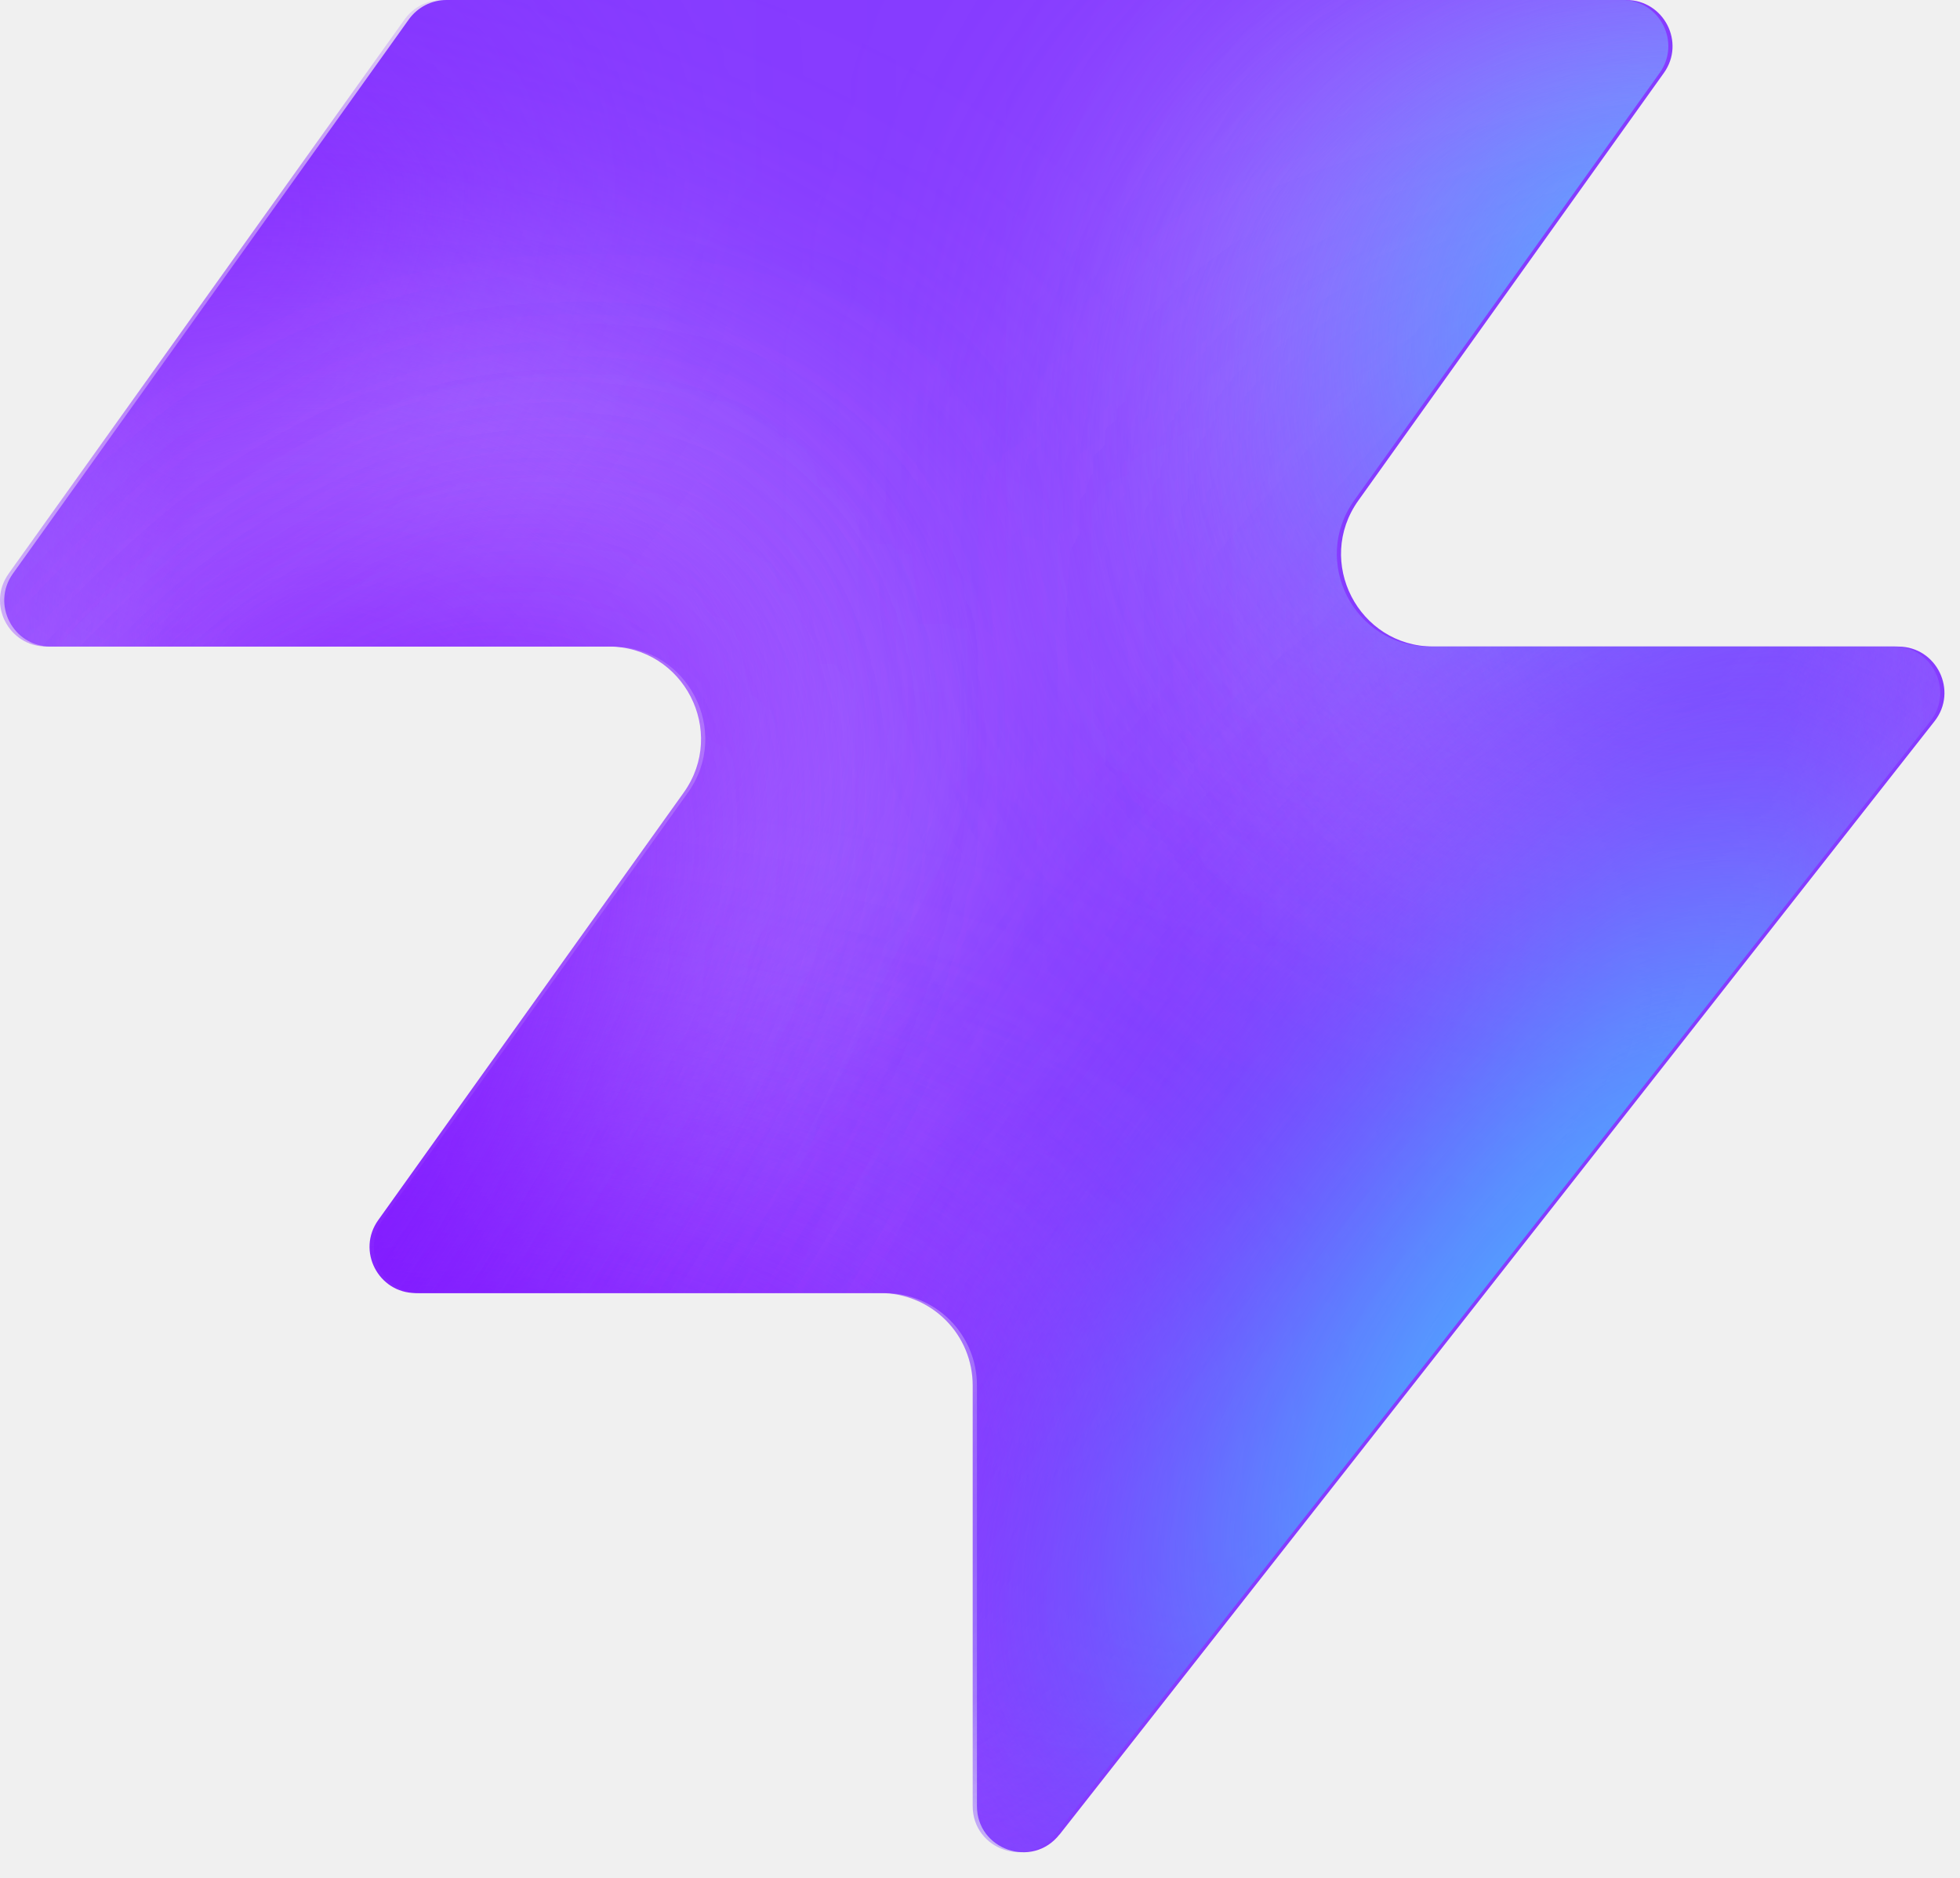
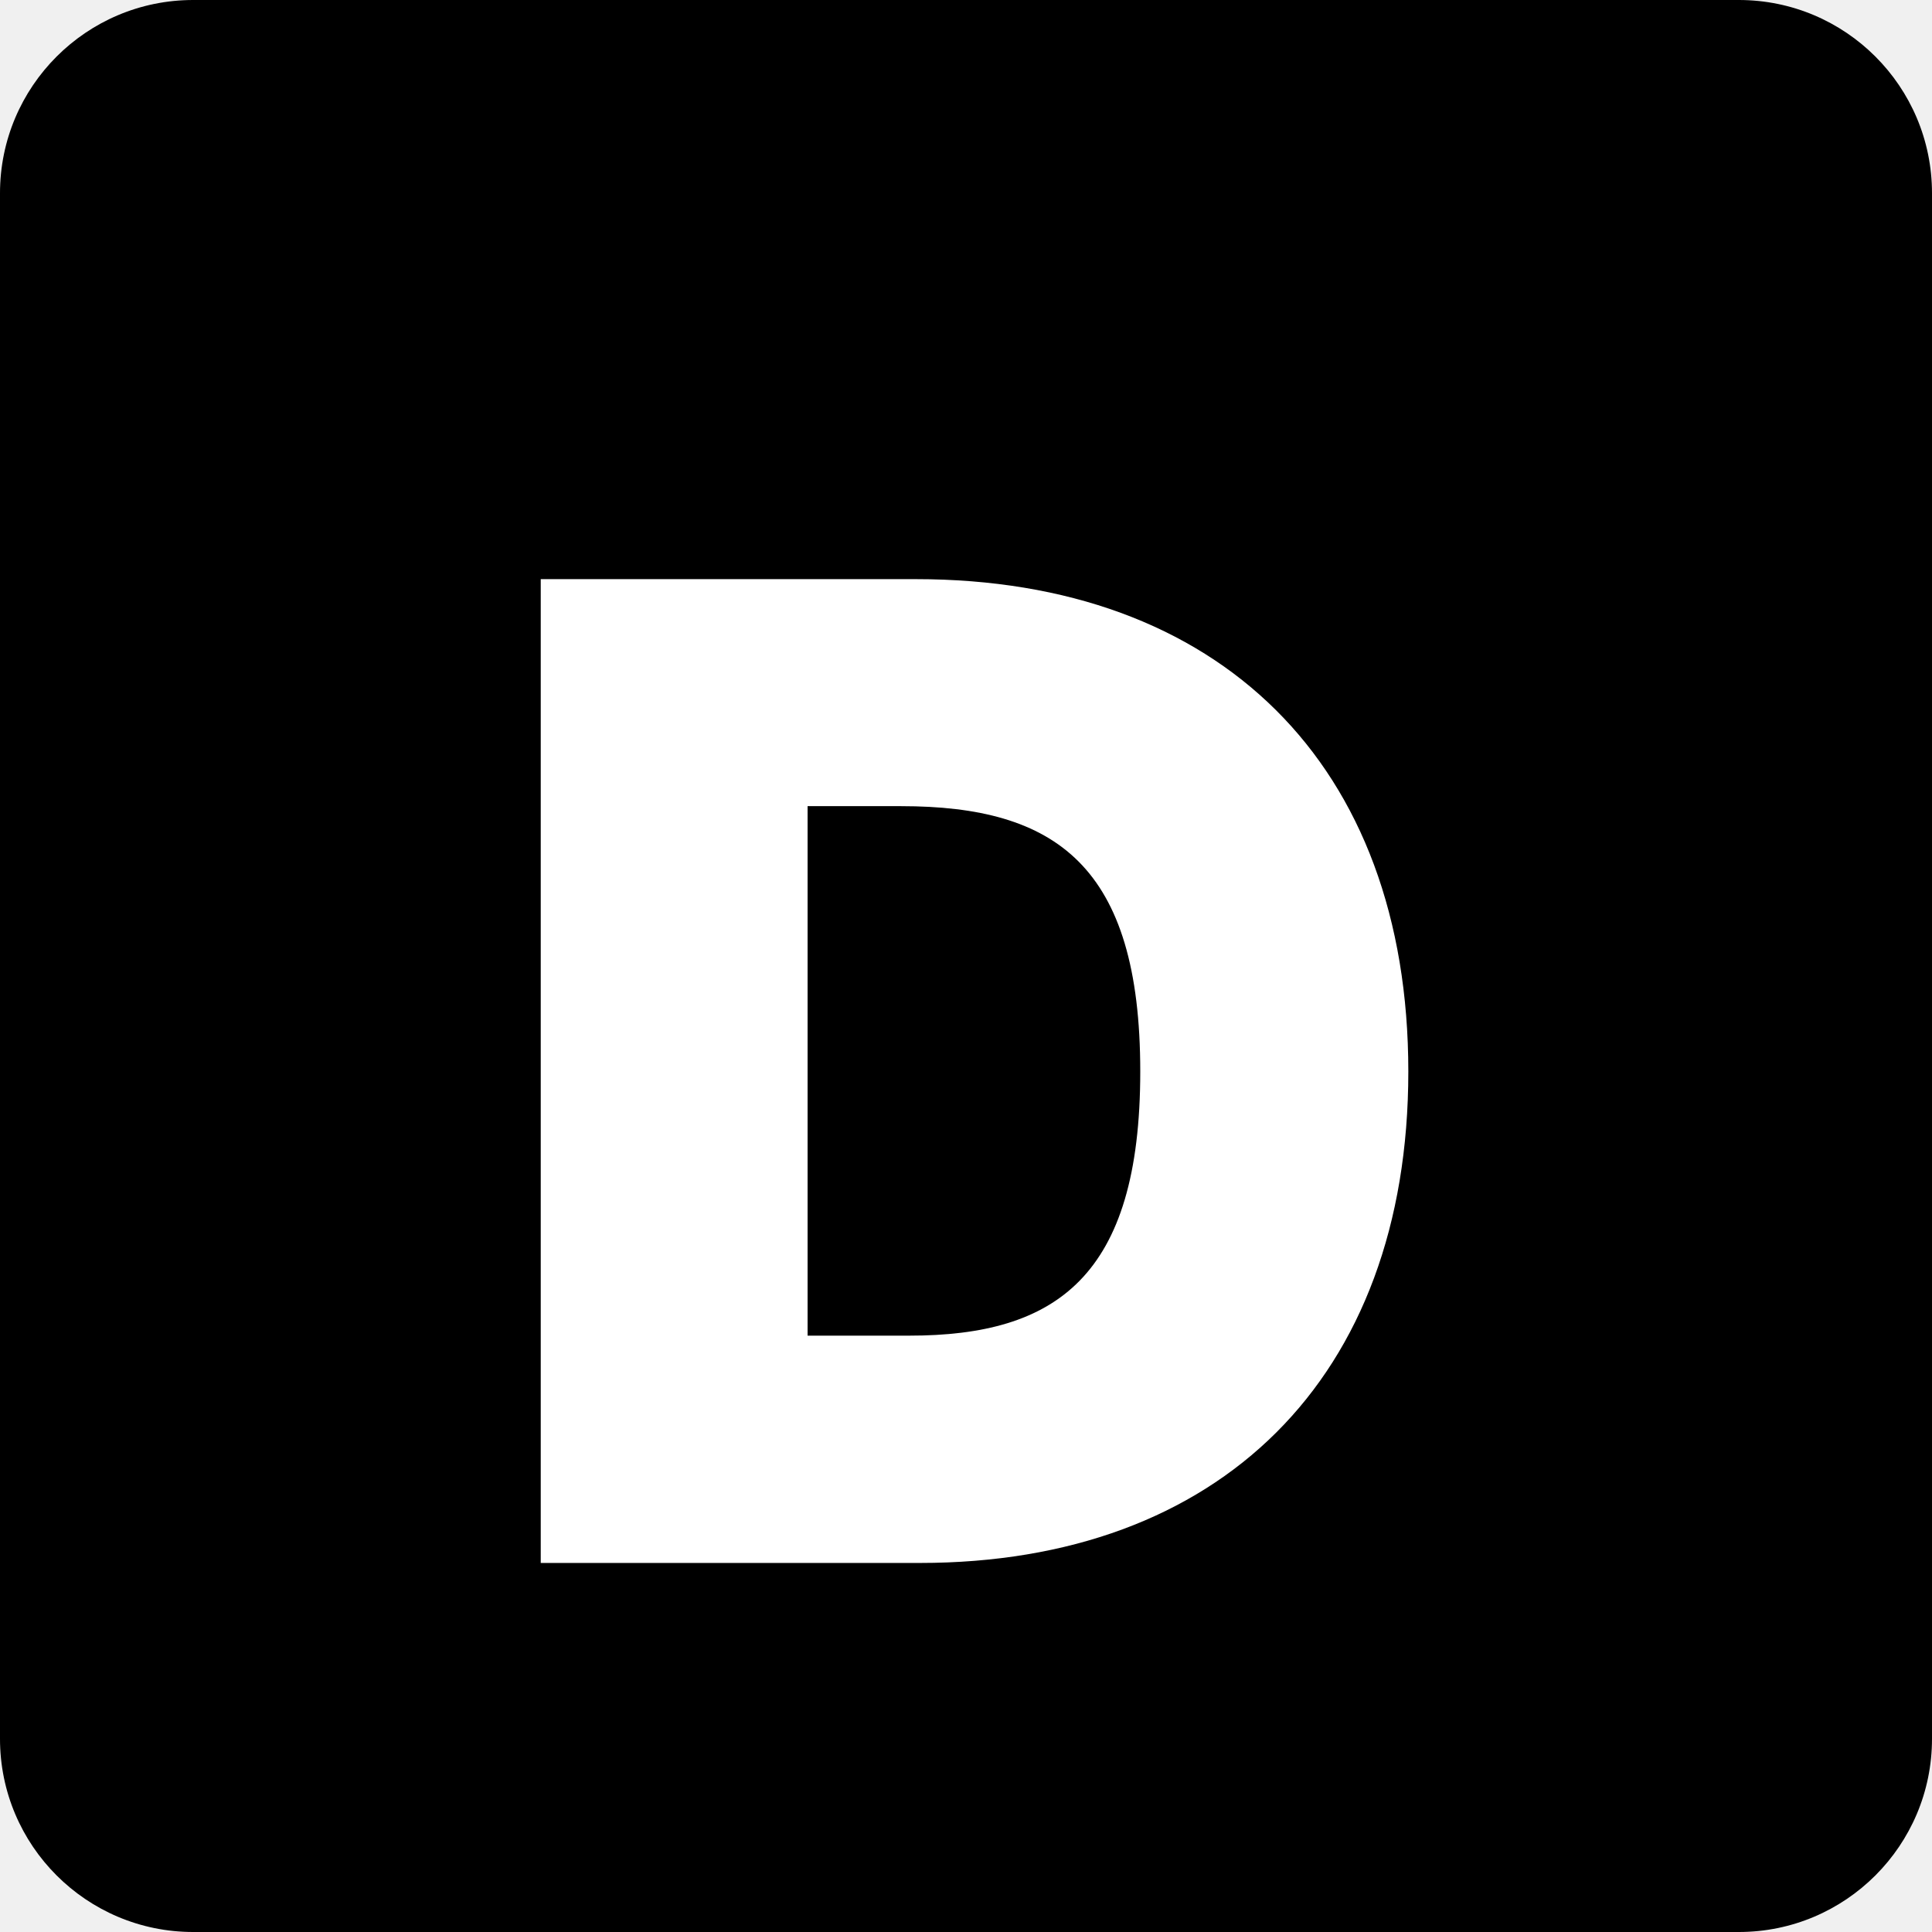
- <svg xmlns="http://www.w3.org/2000/svg" width="48" height="46" fill="none" viewBox="0 0 48 46">
-   <path fill="#863bff" d="M25.946 44.938c-.664.845-2.021.375-2.021-.698V33.937a2.26 2.26 0 0 0-2.262-2.262H10.287c-.92 0-1.456-1.04-.92-1.788l7.48-10.471c1.07-1.497 0-3.578-1.842-3.578H1.237c-.92 0-1.456-1.04-.92-1.788L10.013.474c.214-.297.556-.474.92-.474h28.894c.92 0 1.456 1.04.92 1.788l-7.48 10.471c-1.07 1.498 0 3.579 1.842 3.579h11.377c.943 0 1.473 1.088.89 1.83L25.947 44.94z" style="fill:#863bff;fill:color(display-p3 .525 .23 1);fill-opacity:1" />
-   <mask id="a" width="48" height="46" x="0" y="0" maskUnits="userSpaceOnUse" style="mask-type:alpha">
-     <path fill="#000" d="M25.842 44.938c-.664.844-2.021.375-2.021-.698V33.937a2.26 2.26 0 0 0-2.262-2.262H10.183c-.92 0-1.456-1.04-.92-1.788l7.48-10.471c1.07-1.498 0-3.579-1.842-3.579H1.133c-.92 0-1.456-1.04-.92-1.787L9.91.473c.214-.297.556-.474.92-.474h28.894c.92 0 1.456 1.04.92 1.788l-7.48 10.471c-1.07 1.498 0 3.578 1.842 3.578h11.377c.943 0 1.473 1.088.89 1.832L25.843 44.94z" style="fill:#000;fill-opacity:1" />
-   </mask>
-   <g mask="url(#a)">
-     <g filter="url(#b)">
-       <ellipse cx="5.508" cy="14.704" fill="#ede6ff" rx="5.508" ry="14.704" style="fill:#ede6ff;fill:color(display-p3 .927 .903 1);fill-opacity:1" transform="matrix(.00324 1 1 -.00324 -4.47 31.516)" />
-     </g>
-     <g filter="url(#c)">
-       <ellipse cx="10.399" cy="29.851" fill="#ede6ff" rx="10.399" ry="29.851" style="fill:#ede6ff;fill:color(display-p3 .927 .903 1);fill-opacity:1" transform="matrix(.00324 1 1 -.00324 -39.328 7.883)" />
-     </g>
-     <g filter="url(#d)">
-       <ellipse cx="5.508" cy="30.487" fill="#7e14ff" rx="5.508" ry="30.487" style="fill:#7e14ff;fill:color(display-p3 .492 .077 1);fill-opacity:1" transform="rotate(89.814 -25.913 -14.639)scale(1 -1)" />
-     </g>
-     <g filter="url(#e)">
-       <ellipse cx="5.508" cy="30.599" fill="#7e14ff" rx="5.508" ry="30.599" style="fill:#7e14ff;fill:color(display-p3 .492 .077 1);fill-opacity:1" transform="rotate(89.814 -32.644 -3.334)scale(1 -1)" />
-     </g>
-     <g filter="url(#f)">
-       <ellipse cx="5.508" cy="30.599" fill="#7e14ff" rx="5.508" ry="30.599" style="fill:#7e14ff;fill:color(display-p3 .492 .077 1);fill-opacity:1" transform="matrix(.00324 1 1 -.00324 -34.34 30.47)" />
-     </g>
-     <g filter="url(#g)">
-       <ellipse cx="14.072" cy="22.078" fill="#ede6ff" rx="14.072" ry="22.078" style="fill:#ede6ff;fill:color(display-p3 .927 .903 1);fill-opacity:1" transform="rotate(93.35 24.506 48.493)scale(-1 1)" />
-     </g>
-     <g filter="url(#h)">
-       <ellipse cx="3.47" cy="21.501" fill="#7e14ff" rx="3.47" ry="21.501" style="fill:#7e14ff;fill:color(display-p3 .492 .077 1);fill-opacity:1" transform="rotate(89.009 28.708 47.59)scale(-1 1)" />
-     </g>
-     <g filter="url(#i)">
-       <ellipse cx="3.47" cy="21.501" fill="#7e14ff" rx="3.47" ry="21.501" style="fill:#7e14ff;fill:color(display-p3 .492 .077 1);fill-opacity:1" transform="rotate(89.009 28.708 47.59)scale(-1 1)" />
-     </g>
-     <g filter="url(#j)">
-       <ellipse cx=".387" cy="8.972" fill="#7e14ff" rx="4.407" ry="29.108" style="fill:#7e14ff;fill:color(display-p3 .492 .077 1);fill-opacity:1" transform="rotate(39.51 .387 8.972)" />
-     </g>
-     <g filter="url(#k)">
-       <ellipse cx="47.523" cy="-6.092" fill="#7e14ff" rx="4.407" ry="29.108" style="fill:#7e14ff;fill:color(display-p3 .492 .077 1);fill-opacity:1" transform="rotate(37.892 47.523 -6.092)" />
-     </g>
-     <g filter="url(#l)">
-       <ellipse cx="41.412" cy="6.333" fill="#47bfff" rx="5.971" ry="9.665" style="fill:#47bfff;fill:color(display-p3 .28 .748 1);fill-opacity:1" transform="rotate(37.892 41.412 6.333)" />
-     </g>
-     <g filter="url(#m)">
-       <ellipse cx="-1.879" cy="38.332" fill="#7e14ff" rx="4.407" ry="29.108" style="fill:#7e14ff;fill:color(display-p3 .492 .077 1);fill-opacity:1" transform="rotate(37.892 -1.88 38.332)" />
-     </g>
-     <g filter="url(#n)">
-       <ellipse cx="-1.879" cy="38.332" fill="#7e14ff" rx="4.407" ry="29.108" style="fill:#7e14ff;fill:color(display-p3 .492 .077 1);fill-opacity:1" transform="rotate(37.892 -1.88 38.332)" />
-     </g>
-     <g filter="url(#o)">
-       <ellipse cx="35.651" cy="29.907" fill="#7e14ff" rx="4.407" ry="29.108" style="fill:#7e14ff;fill:color(display-p3 .492 .077 1);fill-opacity:1" transform="rotate(37.892 35.651 29.907)" />
-     </g>
-     <g filter="url(#p)">
-       <ellipse cx="38.418" cy="32.4" fill="#47bfff" rx="5.971" ry="15.297" style="fill:#47bfff;fill:color(display-p3 .28 .748 1);fill-opacity:1" transform="rotate(37.892 38.418 32.4)" />
-     </g>
-   </g>
-   <defs>
-     <filter id="b" width="60.045" height="41.654" x="-19.77" y="16.149" color-interpolation-filters="sRGB" filterUnits="userSpaceOnUse">
-       <feFlood flood-opacity="0" result="BackgroundImageFix" />
-       <feBlend in="SourceGraphic" in2="BackgroundImageFix" result="shape" />
-       <feGaussianBlur result="effect1_foregroundBlur_2002_17158" stdDeviation="7.659" />
-     </filter>
-     <filter id="c" width="90.34" height="51.437" x="-54.613" y="-7.533" color-interpolation-filters="sRGB" filterUnits="userSpaceOnUse">
-       <feFlood flood-opacity="0" result="BackgroundImageFix" />
-       <feBlend in="SourceGraphic" in2="BackgroundImageFix" result="shape" />
-       <feGaussianBlur result="effect1_foregroundBlur_2002_17158" stdDeviation="7.659" />
-     </filter>
-     <filter id="d" width="79.355" height="29.4" x="-49.64" y="2.03" color-interpolation-filters="sRGB" filterUnits="userSpaceOnUse">
-       <feFlood flood-opacity="0" result="BackgroundImageFix" />
-       <feBlend in="SourceGraphic" in2="BackgroundImageFix" result="shape" />
-       <feGaussianBlur result="effect1_foregroundBlur_2002_17158" stdDeviation="4.596" />
-     </filter>
-     <filter id="e" width="79.579" height="29.4" x="-45.045" y="20.029" color-interpolation-filters="sRGB" filterUnits="userSpaceOnUse">
-       <feFlood flood-opacity="0" result="BackgroundImageFix" />
-       <feBlend in="SourceGraphic" in2="BackgroundImageFix" result="shape" />
-       <feGaussianBlur result="effect1_foregroundBlur_2002_17158" stdDeviation="4.596" />
-     </filter>
-     <filter id="f" width="79.579" height="29.4" x="-43.513" y="21.178" color-interpolation-filters="sRGB" filterUnits="userSpaceOnUse">
-       <feFlood flood-opacity="0" result="BackgroundImageFix" />
-       <feBlend in="SourceGraphic" in2="BackgroundImageFix" result="shape" />
-       <feGaussianBlur result="effect1_foregroundBlur_2002_17158" stdDeviation="4.596" />
-     </filter>
-     <filter id="g" width="74.749" height="58.852" x="15.756" y="-17.901" color-interpolation-filters="sRGB" filterUnits="userSpaceOnUse">
-       <feFlood flood-opacity="0" result="BackgroundImageFix" />
-       <feBlend in="SourceGraphic" in2="BackgroundImageFix" result="shape" />
-       <feGaussianBlur result="effect1_foregroundBlur_2002_17158" stdDeviation="7.659" />
-     </filter>
-     <filter id="h" width="61.377" height="25.362" x="23.548" y="2.284" color-interpolation-filters="sRGB" filterUnits="userSpaceOnUse">
-       <feFlood flood-opacity="0" result="BackgroundImageFix" />
-       <feBlend in="SourceGraphic" in2="BackgroundImageFix" result="shape" />
-       <feGaussianBlur result="effect1_foregroundBlur_2002_17158" stdDeviation="4.596" />
-     </filter>
-     <filter id="i" width="61.377" height="25.362" x="23.548" y="2.284" color-interpolation-filters="sRGB" filterUnits="userSpaceOnUse">
-       <feFlood flood-opacity="0" result="BackgroundImageFix" />
-       <feBlend in="SourceGraphic" in2="BackgroundImageFix" result="shape" />
-       <feGaussianBlur result="effect1_foregroundBlur_2002_17158" stdDeviation="4.596" />
-     </filter>
-     <filter id="j" width="56.045" height="63.649" x="-27.636" y="-22.853" color-interpolation-filters="sRGB" filterUnits="userSpaceOnUse">
-       <feFlood flood-opacity="0" result="BackgroundImageFix" />
-       <feBlend in="SourceGraphic" in2="BackgroundImageFix" result="shape" />
-       <feGaussianBlur result="effect1_foregroundBlur_2002_17158" stdDeviation="4.596" />
-     </filter>
-     <filter id="k" width="54.814" height="64.646" x="20.116" y="-38.415" color-interpolation-filters="sRGB" filterUnits="userSpaceOnUse">
-       <feFlood flood-opacity="0" result="BackgroundImageFix" />
-       <feBlend in="SourceGraphic" in2="BackgroundImageFix" result="shape" />
-       <feGaussianBlur result="effect1_foregroundBlur_2002_17158" stdDeviation="4.596" />
-     </filter>
-     <filter id="l" width="33.541" height="35.313" x="24.641" y="-11.323" color-interpolation-filters="sRGB" filterUnits="userSpaceOnUse">
-       <feFlood flood-opacity="0" result="BackgroundImageFix" />
-       <feBlend in="SourceGraphic" in2="BackgroundImageFix" result="shape" />
-       <feGaussianBlur result="effect1_foregroundBlur_2002_17158" stdDeviation="4.596" />
-     </filter>
-     <filter id="m" width="54.814" height="64.646" x="-29.286" y="6.009" color-interpolation-filters="sRGB" filterUnits="userSpaceOnUse">
-       <feFlood flood-opacity="0" result="BackgroundImageFix" />
-       <feBlend in="SourceGraphic" in2="BackgroundImageFix" result="shape" />
-       <feGaussianBlur result="effect1_foregroundBlur_2002_17158" stdDeviation="4.596" />
-     </filter>
-     <filter id="n" width="54.814" height="64.646" x="-29.286" y="6.009" color-interpolation-filters="sRGB" filterUnits="userSpaceOnUse">
-       <feFlood flood-opacity="0" result="BackgroundImageFix" />
-       <feBlend in="SourceGraphic" in2="BackgroundImageFix" result="shape" />
-       <feGaussianBlur result="effect1_foregroundBlur_2002_17158" stdDeviation="4.596" />
-     </filter>
-     <filter id="o" width="54.814" height="64.646" x="8.244" y="-2.416" color-interpolation-filters="sRGB" filterUnits="userSpaceOnUse">
-       <feFlood flood-opacity="0" result="BackgroundImageFix" />
-       <feBlend in="SourceGraphic" in2="BackgroundImageFix" result="shape" />
-       <feGaussianBlur result="effect1_foregroundBlur_2002_17158" stdDeviation="4.596" />
-     </filter>
-     <filter id="p" width="39.409" height="43.623" x="18.713" y="10.588" color-interpolation-filters="sRGB" filterUnits="userSpaceOnUse">
-       <feFlood flood-opacity="0" result="BackgroundImageFix" />
-       <feBlend in="SourceGraphic" in2="BackgroundImageFix" result="shape" />
-       <feGaussianBlur result="effect1_foregroundBlur_2002_17158" stdDeviation="4.596" />
-     </filter>
-   </defs>
+ <svg xmlns="http://www.w3.org/2000/svg" viewBox="0 0 100 100">
+   <rect width="100" height="100" fill="#000000" rx="10" />
+   <text x="50%" y="54%" font-family="system-ui, -apple-system, sans-serif" font-weight="900" font-size="70" fill="#ffffff" text-anchor="middle" dominant-baseline="middle">D</text>
</svg>
